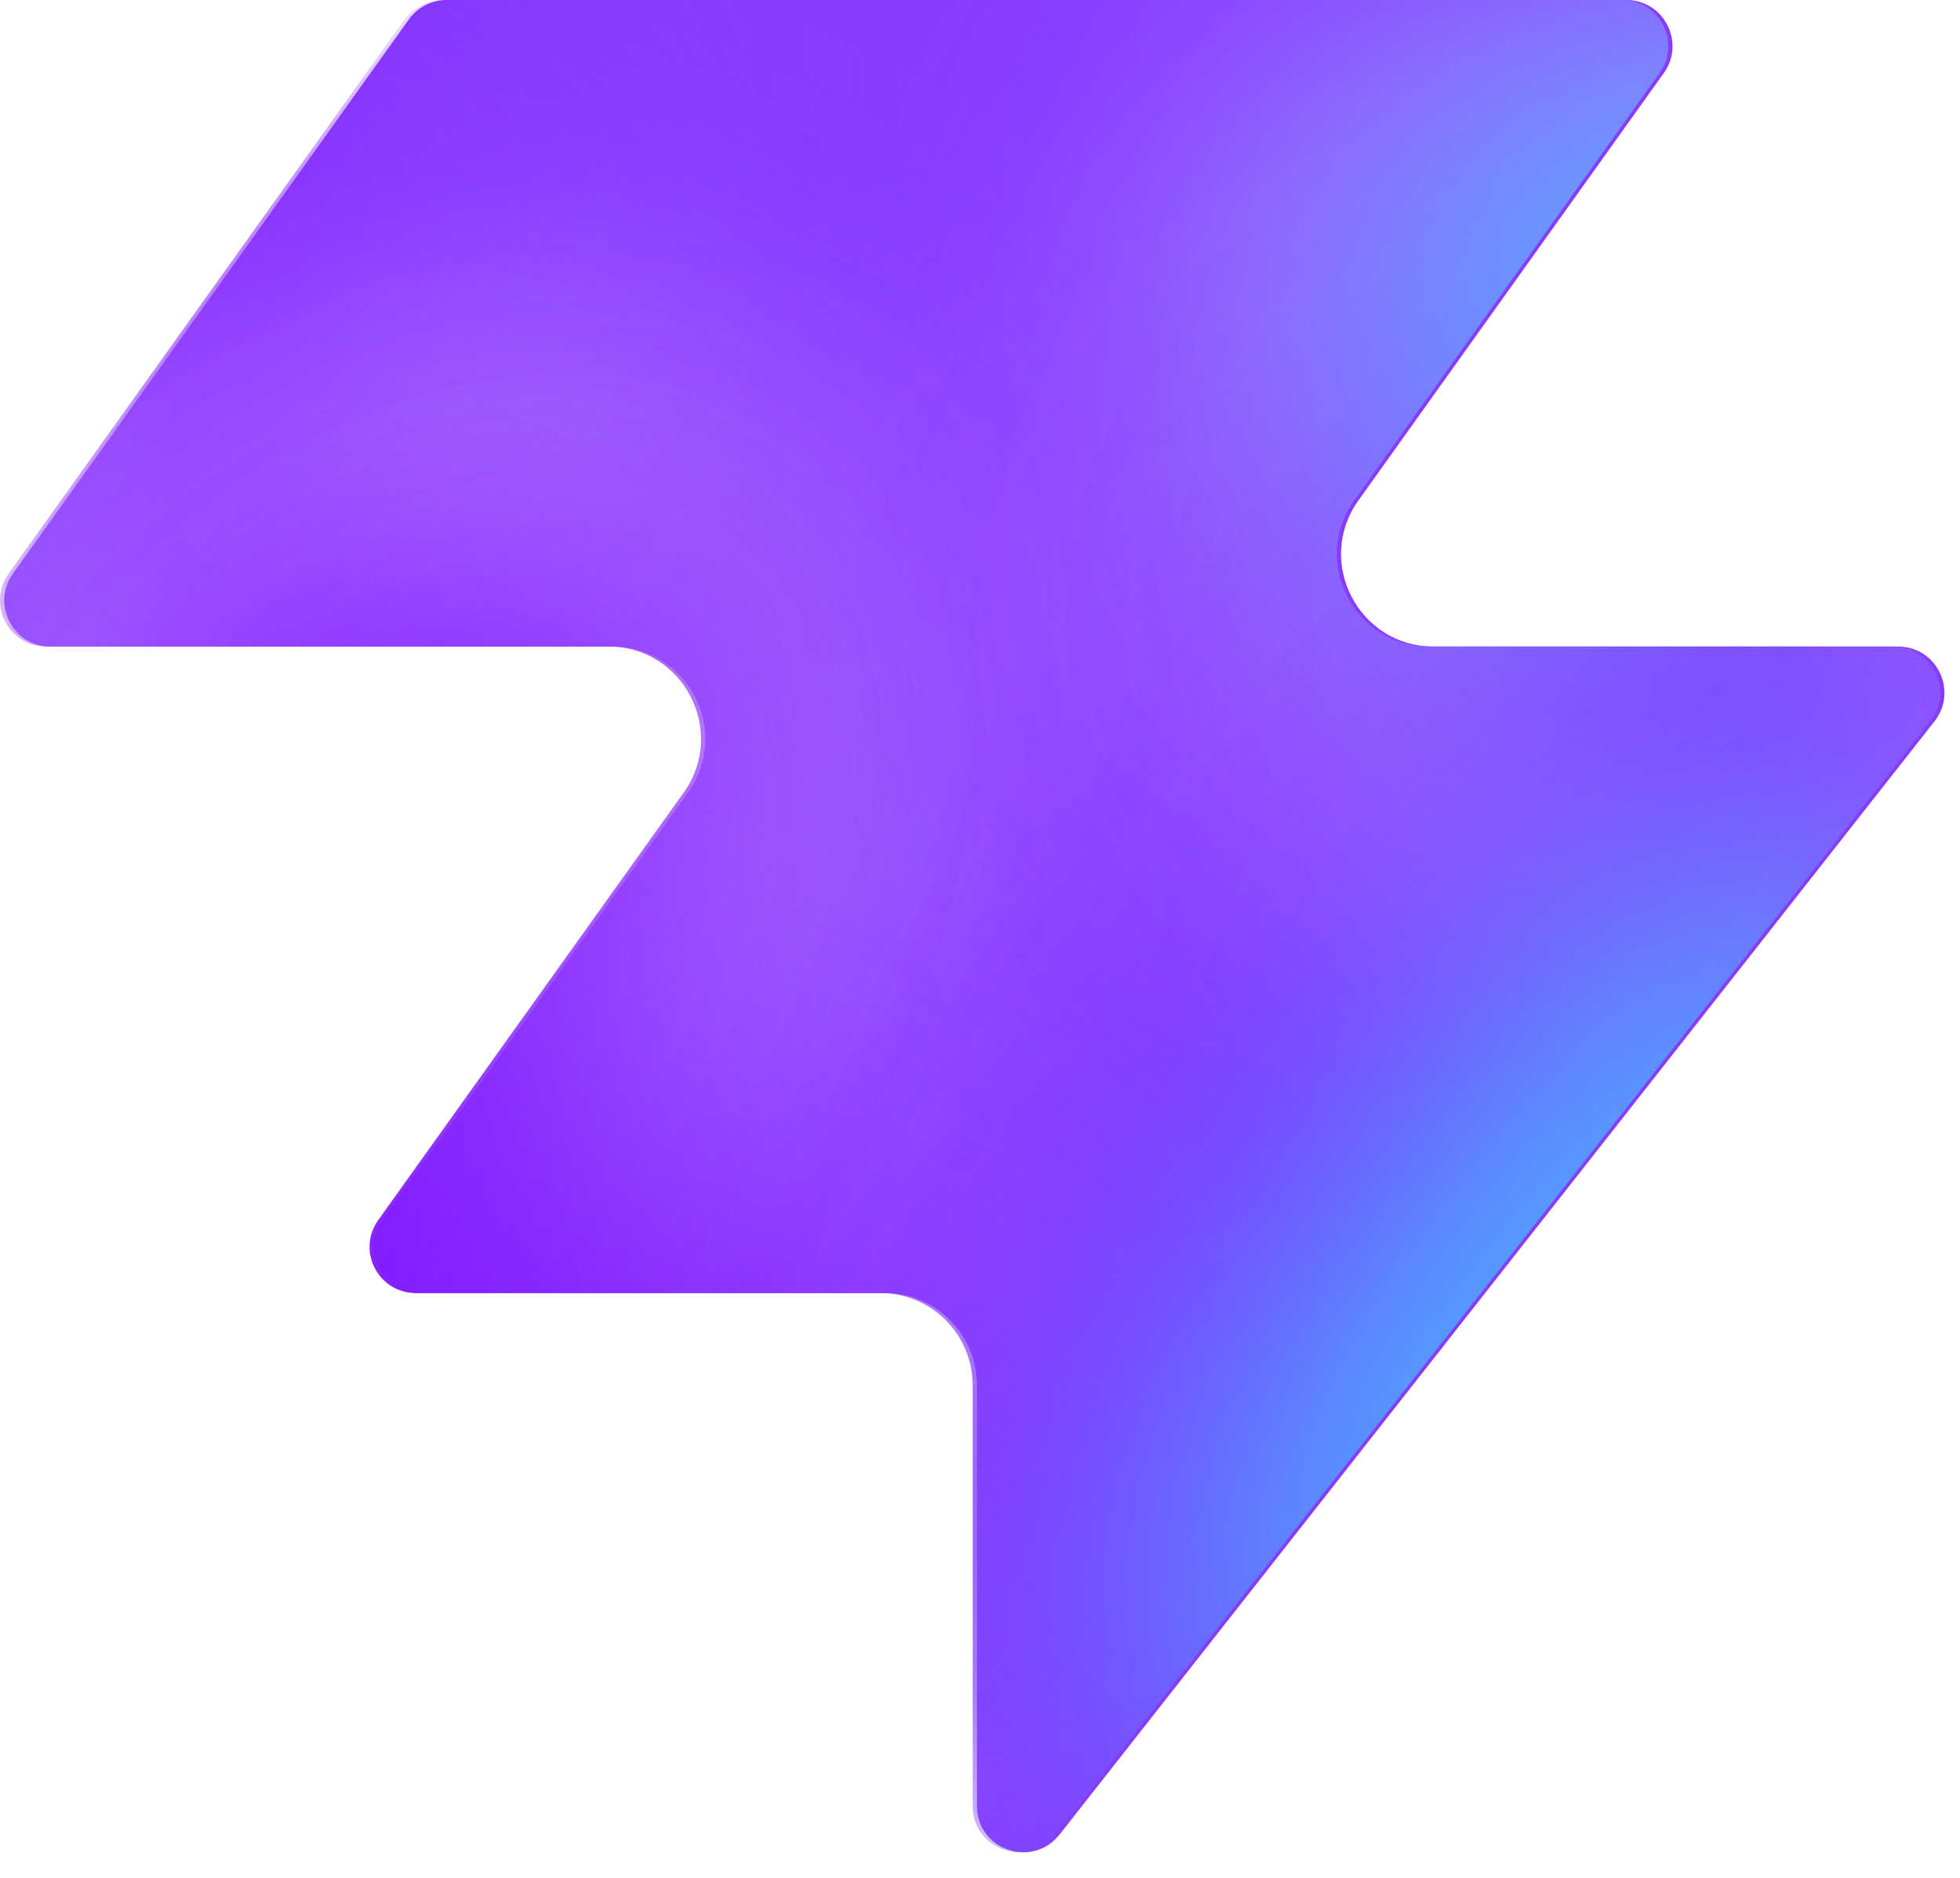
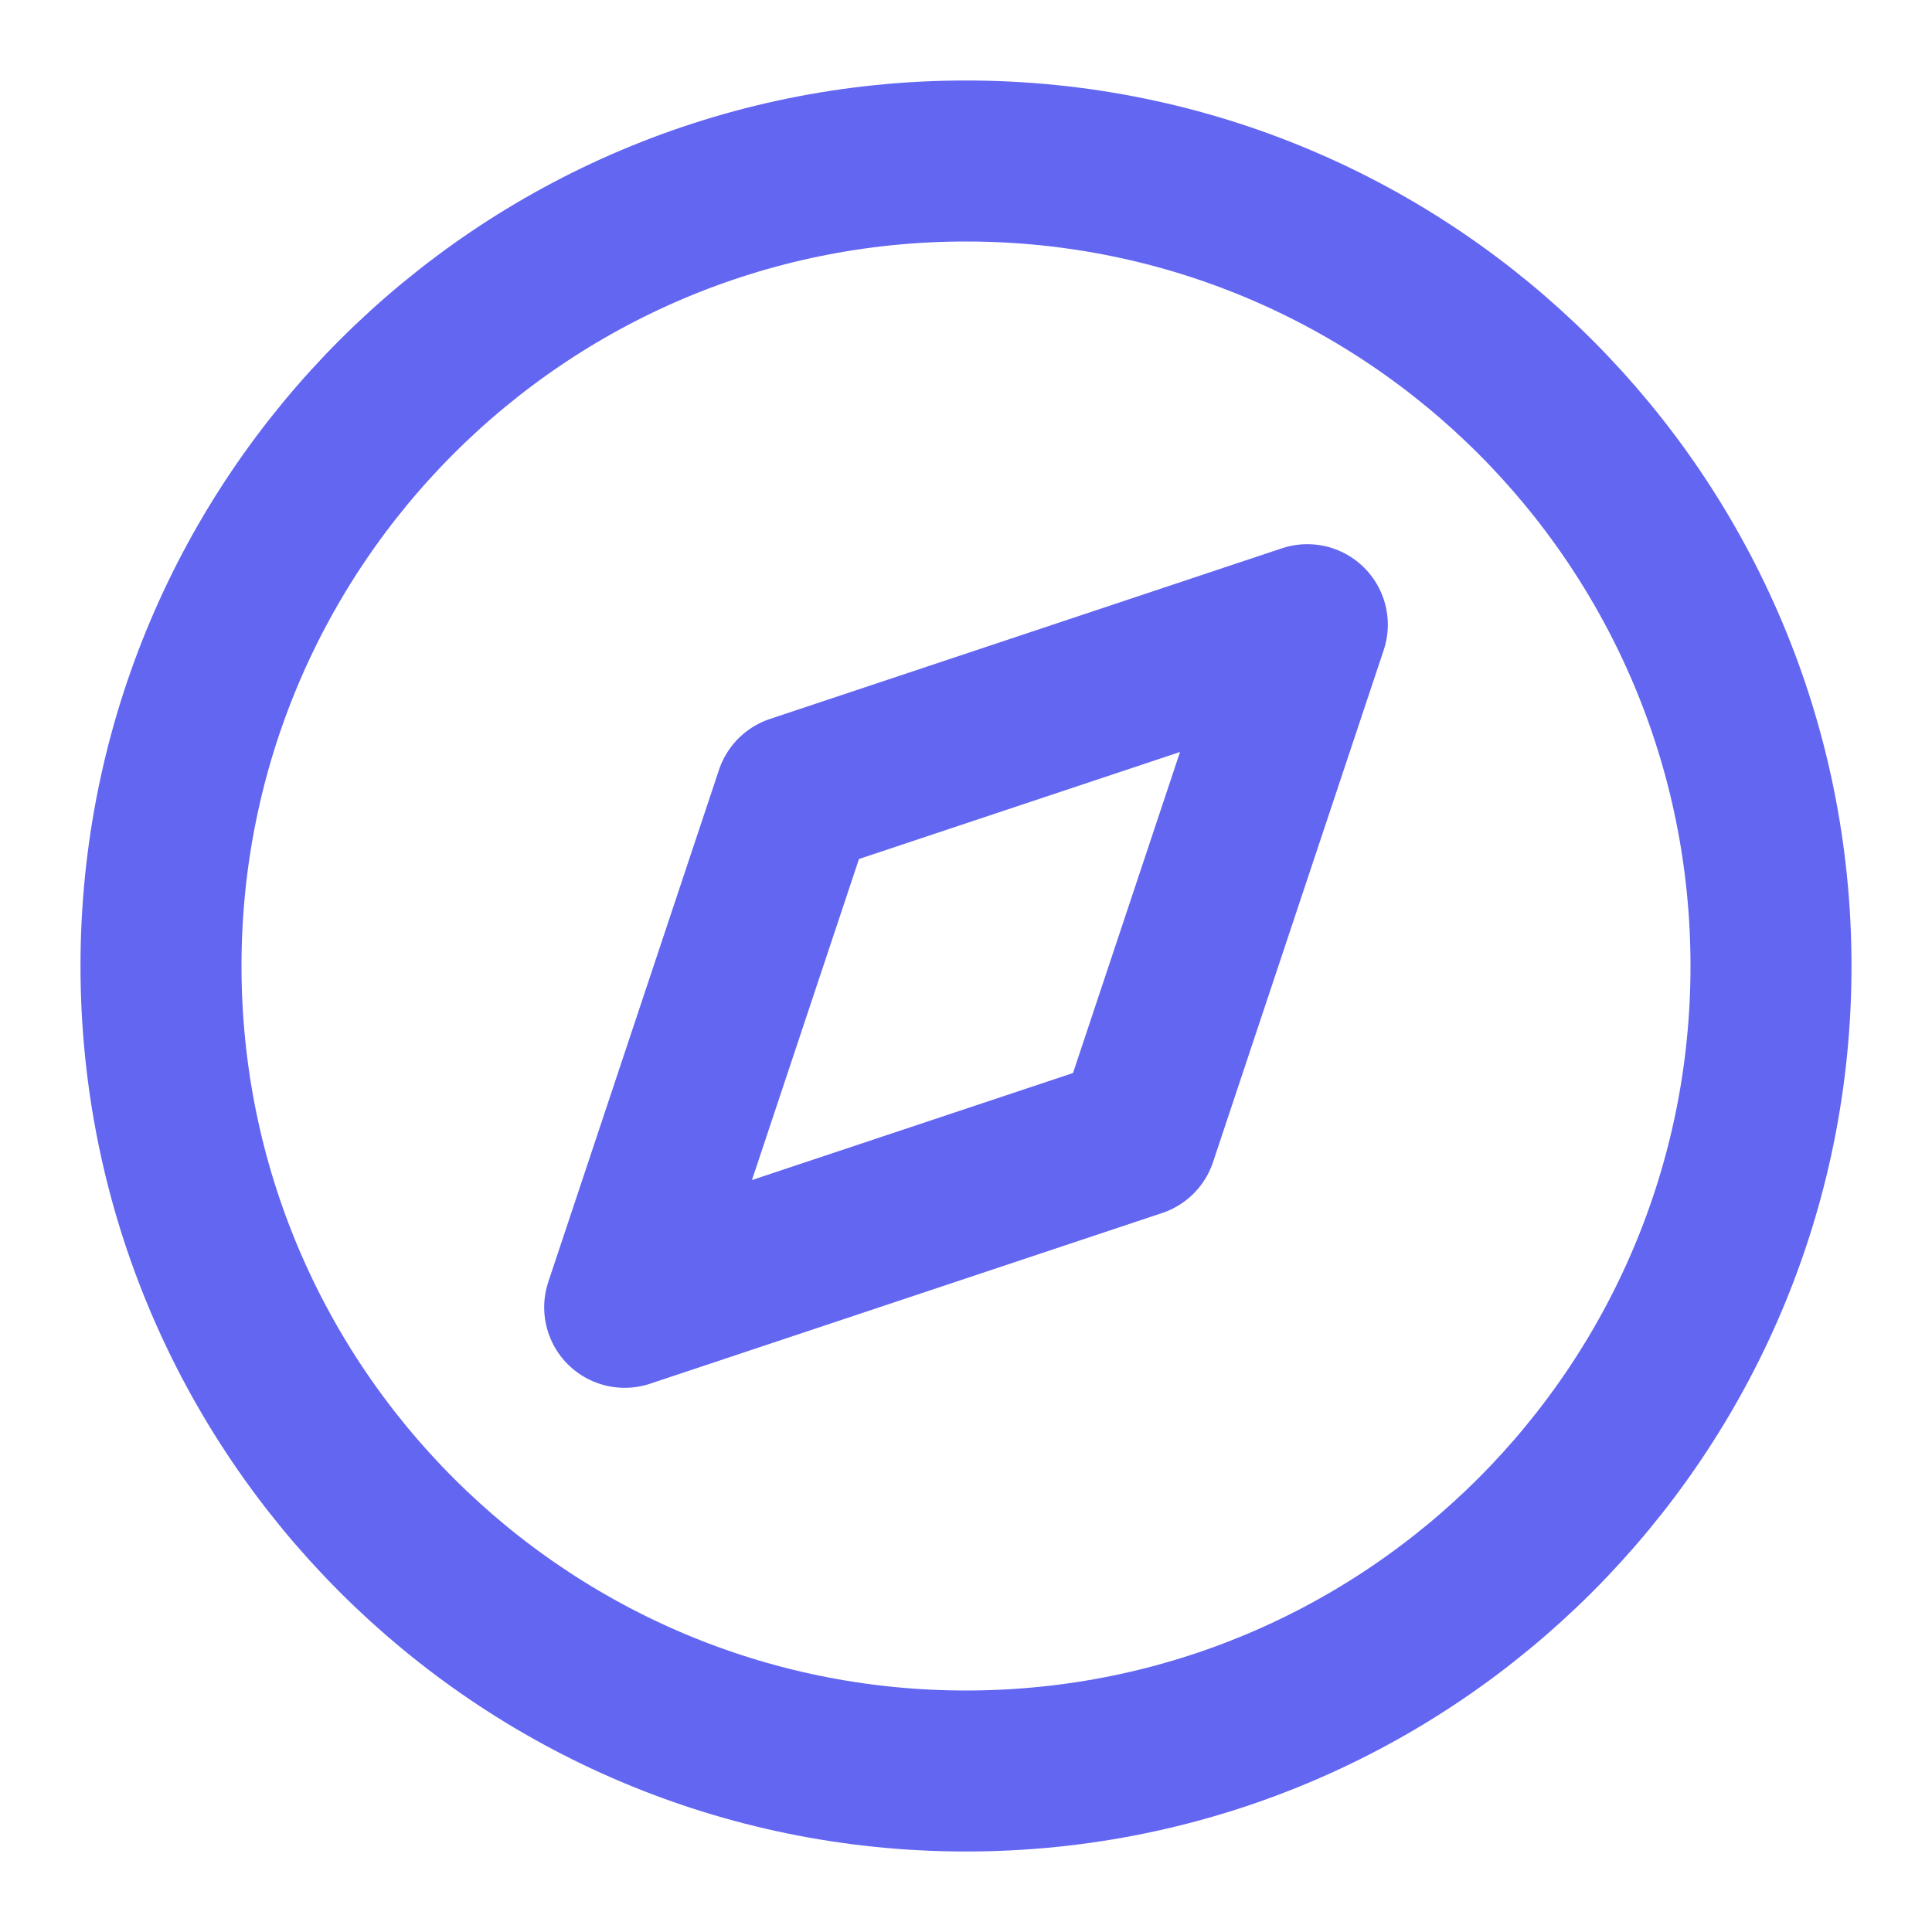
- <svg xmlns="http://www.w3.org/2000/svg" width="48" height="46" fill="none" viewBox="0 0 48 46">
-   <path fill="#863bff" d="M25.946 44.938c-.664.845-2.021.375-2.021-.698V33.937a2.26 2.26 0 0 0-2.262-2.262H10.287c-.92 0-1.456-1.04-.92-1.788l7.48-10.471c1.07-1.497 0-3.578-1.842-3.578H1.237c-.92 0-1.456-1.04-.92-1.788L10.013.474c.214-.297.556-.474.92-.474h28.894c.92 0 1.456 1.04.92 1.788l-7.48 10.471c-1.07 1.498 0 3.579 1.842 3.579h11.377c.943 0 1.473 1.088.89 1.83L25.947 44.94z" style="fill:#863bff;fill:color(display-p3 .525 .23 1);fill-opacity:1" />
-   <mask id="a" width="48" height="46" x="0" y="0" maskUnits="userSpaceOnUse" style="mask-type:alpha">
-     <path fill="#000" d="M25.842 44.938c-.664.844-2.021.375-2.021-.698V33.937a2.26 2.26 0 0 0-2.262-2.262H10.183c-.92 0-1.456-1.04-.92-1.788l7.48-10.471c1.07-1.498 0-3.579-1.842-3.579H1.133c-.92 0-1.456-1.04-.92-1.787L9.91.473c.214-.297.556-.474.92-.474h28.894c.92 0 1.456 1.04.92 1.788l-7.48 10.471c-1.07 1.498 0 3.578 1.842 3.578h11.377c.943 0 1.473 1.088.89 1.832L25.843 44.94z" style="fill:#000;fill-opacity:1" />
-   </mask>
-   <g mask="url(#a)">
-     <g filter="url(#b)">
-       <ellipse cx="5.508" cy="14.704" fill="#ede6ff" rx="5.508" ry="14.704" style="fill:#ede6ff;fill:color(display-p3 .927 .903 1);fill-opacity:1" transform="matrix(.00324 1 1 -.00324 -4.47 31.516)" />
-     </g>
-     <g filter="url(#c)">
-       <ellipse cx="10.399" cy="29.851" fill="#ede6ff" rx="10.399" ry="29.851" style="fill:#ede6ff;fill:color(display-p3 .927 .903 1);fill-opacity:1" transform="matrix(.00324 1 1 -.00324 -39.328 7.883)" />
-     </g>
-     <g filter="url(#d)">
-       <ellipse cx="5.508" cy="30.487" fill="#7e14ff" rx="5.508" ry="30.487" style="fill:#7e14ff;fill:color(display-p3 .492 .077 1);fill-opacity:1" transform="rotate(89.814 -25.913 -14.639)scale(1 -1)" />
-     </g>
-     <g filter="url(#e)">
-       <ellipse cx="5.508" cy="30.599" fill="#7e14ff" rx="5.508" ry="30.599" style="fill:#7e14ff;fill:color(display-p3 .492 .077 1);fill-opacity:1" transform="rotate(89.814 -32.644 -3.334)scale(1 -1)" />
-     </g>
-     <g filter="url(#f)">
-       <ellipse cx="5.508" cy="30.599" fill="#7e14ff" rx="5.508" ry="30.599" style="fill:#7e14ff;fill:color(display-p3 .492 .077 1);fill-opacity:1" transform="matrix(.00324 1 1 -.00324 -34.34 30.47)" />
-     </g>
-     <g filter="url(#g)">
-       <ellipse cx="14.072" cy="22.078" fill="#ede6ff" rx="14.072" ry="22.078" style="fill:#ede6ff;fill:color(display-p3 .927 .903 1);fill-opacity:1" transform="rotate(93.35 24.506 48.493)scale(-1 1)" />
-     </g>
-     <g filter="url(#h)">
-       <ellipse cx="3.47" cy="21.501" fill="#7e14ff" rx="3.47" ry="21.501" style="fill:#7e14ff;fill:color(display-p3 .492 .077 1);fill-opacity:1" transform="rotate(89.009 28.708 47.59)scale(-1 1)" />
-     </g>
-     <g filter="url(#i)">
-       <ellipse cx="3.47" cy="21.501" fill="#7e14ff" rx="3.47" ry="21.501" style="fill:#7e14ff;fill:color(display-p3 .492 .077 1);fill-opacity:1" transform="rotate(89.009 28.708 47.59)scale(-1 1)" />
-     </g>
-     <g filter="url(#j)">
-       <ellipse cx=".387" cy="8.972" fill="#7e14ff" rx="4.407" ry="29.108" style="fill:#7e14ff;fill:color(display-p3 .492 .077 1);fill-opacity:1" transform="rotate(39.51 .387 8.972)" />
-     </g>
-     <g filter="url(#k)">
-       <ellipse cx="47.523" cy="-6.092" fill="#7e14ff" rx="4.407" ry="29.108" style="fill:#7e14ff;fill:color(display-p3 .492 .077 1);fill-opacity:1" transform="rotate(37.892 47.523 -6.092)" />
-     </g>
-     <g filter="url(#l)">
-       <ellipse cx="41.412" cy="6.333" fill="#47bfff" rx="5.971" ry="9.665" style="fill:#47bfff;fill:color(display-p3 .28 .748 1);fill-opacity:1" transform="rotate(37.892 41.412 6.333)" />
-     </g>
-     <g filter="url(#m)">
-       <ellipse cx="-1.879" cy="38.332" fill="#7e14ff" rx="4.407" ry="29.108" style="fill:#7e14ff;fill:color(display-p3 .492 .077 1);fill-opacity:1" transform="rotate(37.892 -1.88 38.332)" />
-     </g>
-     <g filter="url(#n)">
-       <ellipse cx="-1.879" cy="38.332" fill="#7e14ff" rx="4.407" ry="29.108" style="fill:#7e14ff;fill:color(display-p3 .492 .077 1);fill-opacity:1" transform="rotate(37.892 -1.88 38.332)" />
-     </g>
-     <g filter="url(#o)">
-       <ellipse cx="35.651" cy="29.907" fill="#7e14ff" rx="4.407" ry="29.108" style="fill:#7e14ff;fill:color(display-p3 .492 .077 1);fill-opacity:1" transform="rotate(37.892 35.651 29.907)" />
-     </g>
-     <g filter="url(#p)">
-       <ellipse cx="38.418" cy="32.4" fill="#47bfff" rx="5.971" ry="15.297" style="fill:#47bfff;fill:color(display-p3 .28 .748 1);fill-opacity:1" transform="rotate(37.892 38.418 32.4)" />
-     </g>
-   </g>
-   <defs>
-     <filter id="b" width="60.045" height="41.654" x="-19.77" y="16.149" color-interpolation-filters="sRGB" filterUnits="userSpaceOnUse">
-       <feFlood flood-opacity="0" result="BackgroundImageFix" />
-       <feBlend in="SourceGraphic" in2="BackgroundImageFix" result="shape" />
-       <feGaussianBlur result="effect1_foregroundBlur_2002_17158" stdDeviation="7.659" />
-     </filter>
-     <filter id="c" width="90.34" height="51.437" x="-54.613" y="-7.533" color-interpolation-filters="sRGB" filterUnits="userSpaceOnUse">
-       <feFlood flood-opacity="0" result="BackgroundImageFix" />
-       <feBlend in="SourceGraphic" in2="BackgroundImageFix" result="shape" />
-       <feGaussianBlur result="effect1_foregroundBlur_2002_17158" stdDeviation="7.659" />
-     </filter>
-     <filter id="d" width="79.355" height="29.4" x="-49.64" y="2.03" color-interpolation-filters="sRGB" filterUnits="userSpaceOnUse">
-       <feFlood flood-opacity="0" result="BackgroundImageFix" />
-       <feBlend in="SourceGraphic" in2="BackgroundImageFix" result="shape" />
-       <feGaussianBlur result="effect1_foregroundBlur_2002_17158" stdDeviation="4.596" />
-     </filter>
-     <filter id="e" width="79.579" height="29.4" x="-45.045" y="20.029" color-interpolation-filters="sRGB" filterUnits="userSpaceOnUse">
-       <feFlood flood-opacity="0" result="BackgroundImageFix" />
-       <feBlend in="SourceGraphic" in2="BackgroundImageFix" result="shape" />
-       <feGaussianBlur result="effect1_foregroundBlur_2002_17158" stdDeviation="4.596" />
-     </filter>
-     <filter id="f" width="79.579" height="29.4" x="-43.513" y="21.178" color-interpolation-filters="sRGB" filterUnits="userSpaceOnUse">
-       <feFlood flood-opacity="0" result="BackgroundImageFix" />
-       <feBlend in="SourceGraphic" in2="BackgroundImageFix" result="shape" />
-       <feGaussianBlur result="effect1_foregroundBlur_2002_17158" stdDeviation="4.596" />
-     </filter>
-     <filter id="g" width="74.749" height="58.852" x="15.756" y="-17.901" color-interpolation-filters="sRGB" filterUnits="userSpaceOnUse">
-       <feFlood flood-opacity="0" result="BackgroundImageFix" />
-       <feBlend in="SourceGraphic" in2="BackgroundImageFix" result="shape" />
-       <feGaussianBlur result="effect1_foregroundBlur_2002_17158" stdDeviation="7.659" />
-     </filter>
-     <filter id="h" width="61.377" height="25.362" x="23.548" y="2.284" color-interpolation-filters="sRGB" filterUnits="userSpaceOnUse">
-       <feFlood flood-opacity="0" result="BackgroundImageFix" />
-       <feBlend in="SourceGraphic" in2="BackgroundImageFix" result="shape" />
-       <feGaussianBlur result="effect1_foregroundBlur_2002_17158" stdDeviation="4.596" />
-     </filter>
-     <filter id="i" width="61.377" height="25.362" x="23.548" y="2.284" color-interpolation-filters="sRGB" filterUnits="userSpaceOnUse">
-       <feFlood flood-opacity="0" result="BackgroundImageFix" />
-       <feBlend in="SourceGraphic" in2="BackgroundImageFix" result="shape" />
-       <feGaussianBlur result="effect1_foregroundBlur_2002_17158" stdDeviation="4.596" />
-     </filter>
-     <filter id="j" width="56.045" height="63.649" x="-27.636" y="-22.853" color-interpolation-filters="sRGB" filterUnits="userSpaceOnUse">
-       <feFlood flood-opacity="0" result="BackgroundImageFix" />
-       <feBlend in="SourceGraphic" in2="BackgroundImageFix" result="shape" />
-       <feGaussianBlur result="effect1_foregroundBlur_2002_17158" stdDeviation="4.596" />
-     </filter>
-     <filter id="k" width="54.814" height="64.646" x="20.116" y="-38.415" color-interpolation-filters="sRGB" filterUnits="userSpaceOnUse">
-       <feFlood flood-opacity="0" result="BackgroundImageFix" />
-       <feBlend in="SourceGraphic" in2="BackgroundImageFix" result="shape" />
-       <feGaussianBlur result="effect1_foregroundBlur_2002_17158" stdDeviation="4.596" />
-     </filter>
-     <filter id="l" width="33.541" height="35.313" x="24.641" y="-11.323" color-interpolation-filters="sRGB" filterUnits="userSpaceOnUse">
-       <feFlood flood-opacity="0" result="BackgroundImageFix" />
-       <feBlend in="SourceGraphic" in2="BackgroundImageFix" result="shape" />
-       <feGaussianBlur result="effect1_foregroundBlur_2002_17158" stdDeviation="4.596" />
-     </filter>
-     <filter id="m" width="54.814" height="64.646" x="-29.286" y="6.009" color-interpolation-filters="sRGB" filterUnits="userSpaceOnUse">
-       <feFlood flood-opacity="0" result="BackgroundImageFix" />
-       <feBlend in="SourceGraphic" in2="BackgroundImageFix" result="shape" />
-       <feGaussianBlur result="effect1_foregroundBlur_2002_17158" stdDeviation="4.596" />
-     </filter>
-     <filter id="n" width="54.814" height="64.646" x="-29.286" y="6.009" color-interpolation-filters="sRGB" filterUnits="userSpaceOnUse">
-       <feFlood flood-opacity="0" result="BackgroundImageFix" />
-       <feBlend in="SourceGraphic" in2="BackgroundImageFix" result="shape" />
-       <feGaussianBlur result="effect1_foregroundBlur_2002_17158" stdDeviation="4.596" />
-     </filter>
-     <filter id="o" width="54.814" height="64.646" x="8.244" y="-2.416" color-interpolation-filters="sRGB" filterUnits="userSpaceOnUse">
-       <feFlood flood-opacity="0" result="BackgroundImageFix" />
-       <feBlend in="SourceGraphic" in2="BackgroundImageFix" result="shape" />
-       <feGaussianBlur result="effect1_foregroundBlur_2002_17158" stdDeviation="4.596" />
-     </filter>
-     <filter id="p" width="39.409" height="43.623" x="18.713" y="10.588" color-interpolation-filters="sRGB" filterUnits="userSpaceOnUse">
-       <feFlood flood-opacity="0" result="BackgroundImageFix" />
-       <feBlend in="SourceGraphic" in2="BackgroundImageFix" result="shape" />
-       <feGaussianBlur result="effect1_foregroundBlur_2002_17158" stdDeviation="4.596" />
-     </filter>
-   </defs>
+ <svg xmlns="http://www.w3.org/2000/svg" viewBox="0 0 24 24" fill="none" stroke="#6366f1" stroke-width="2" stroke-linecap="round" stroke-linejoin="round">
+   <circle cx="12" cy="12" r="10" />
+   <polygon points="16.24 7.76 14.12 14.12 7.76 16.24 9.88 9.88 16.24 7.76" />
</svg>
